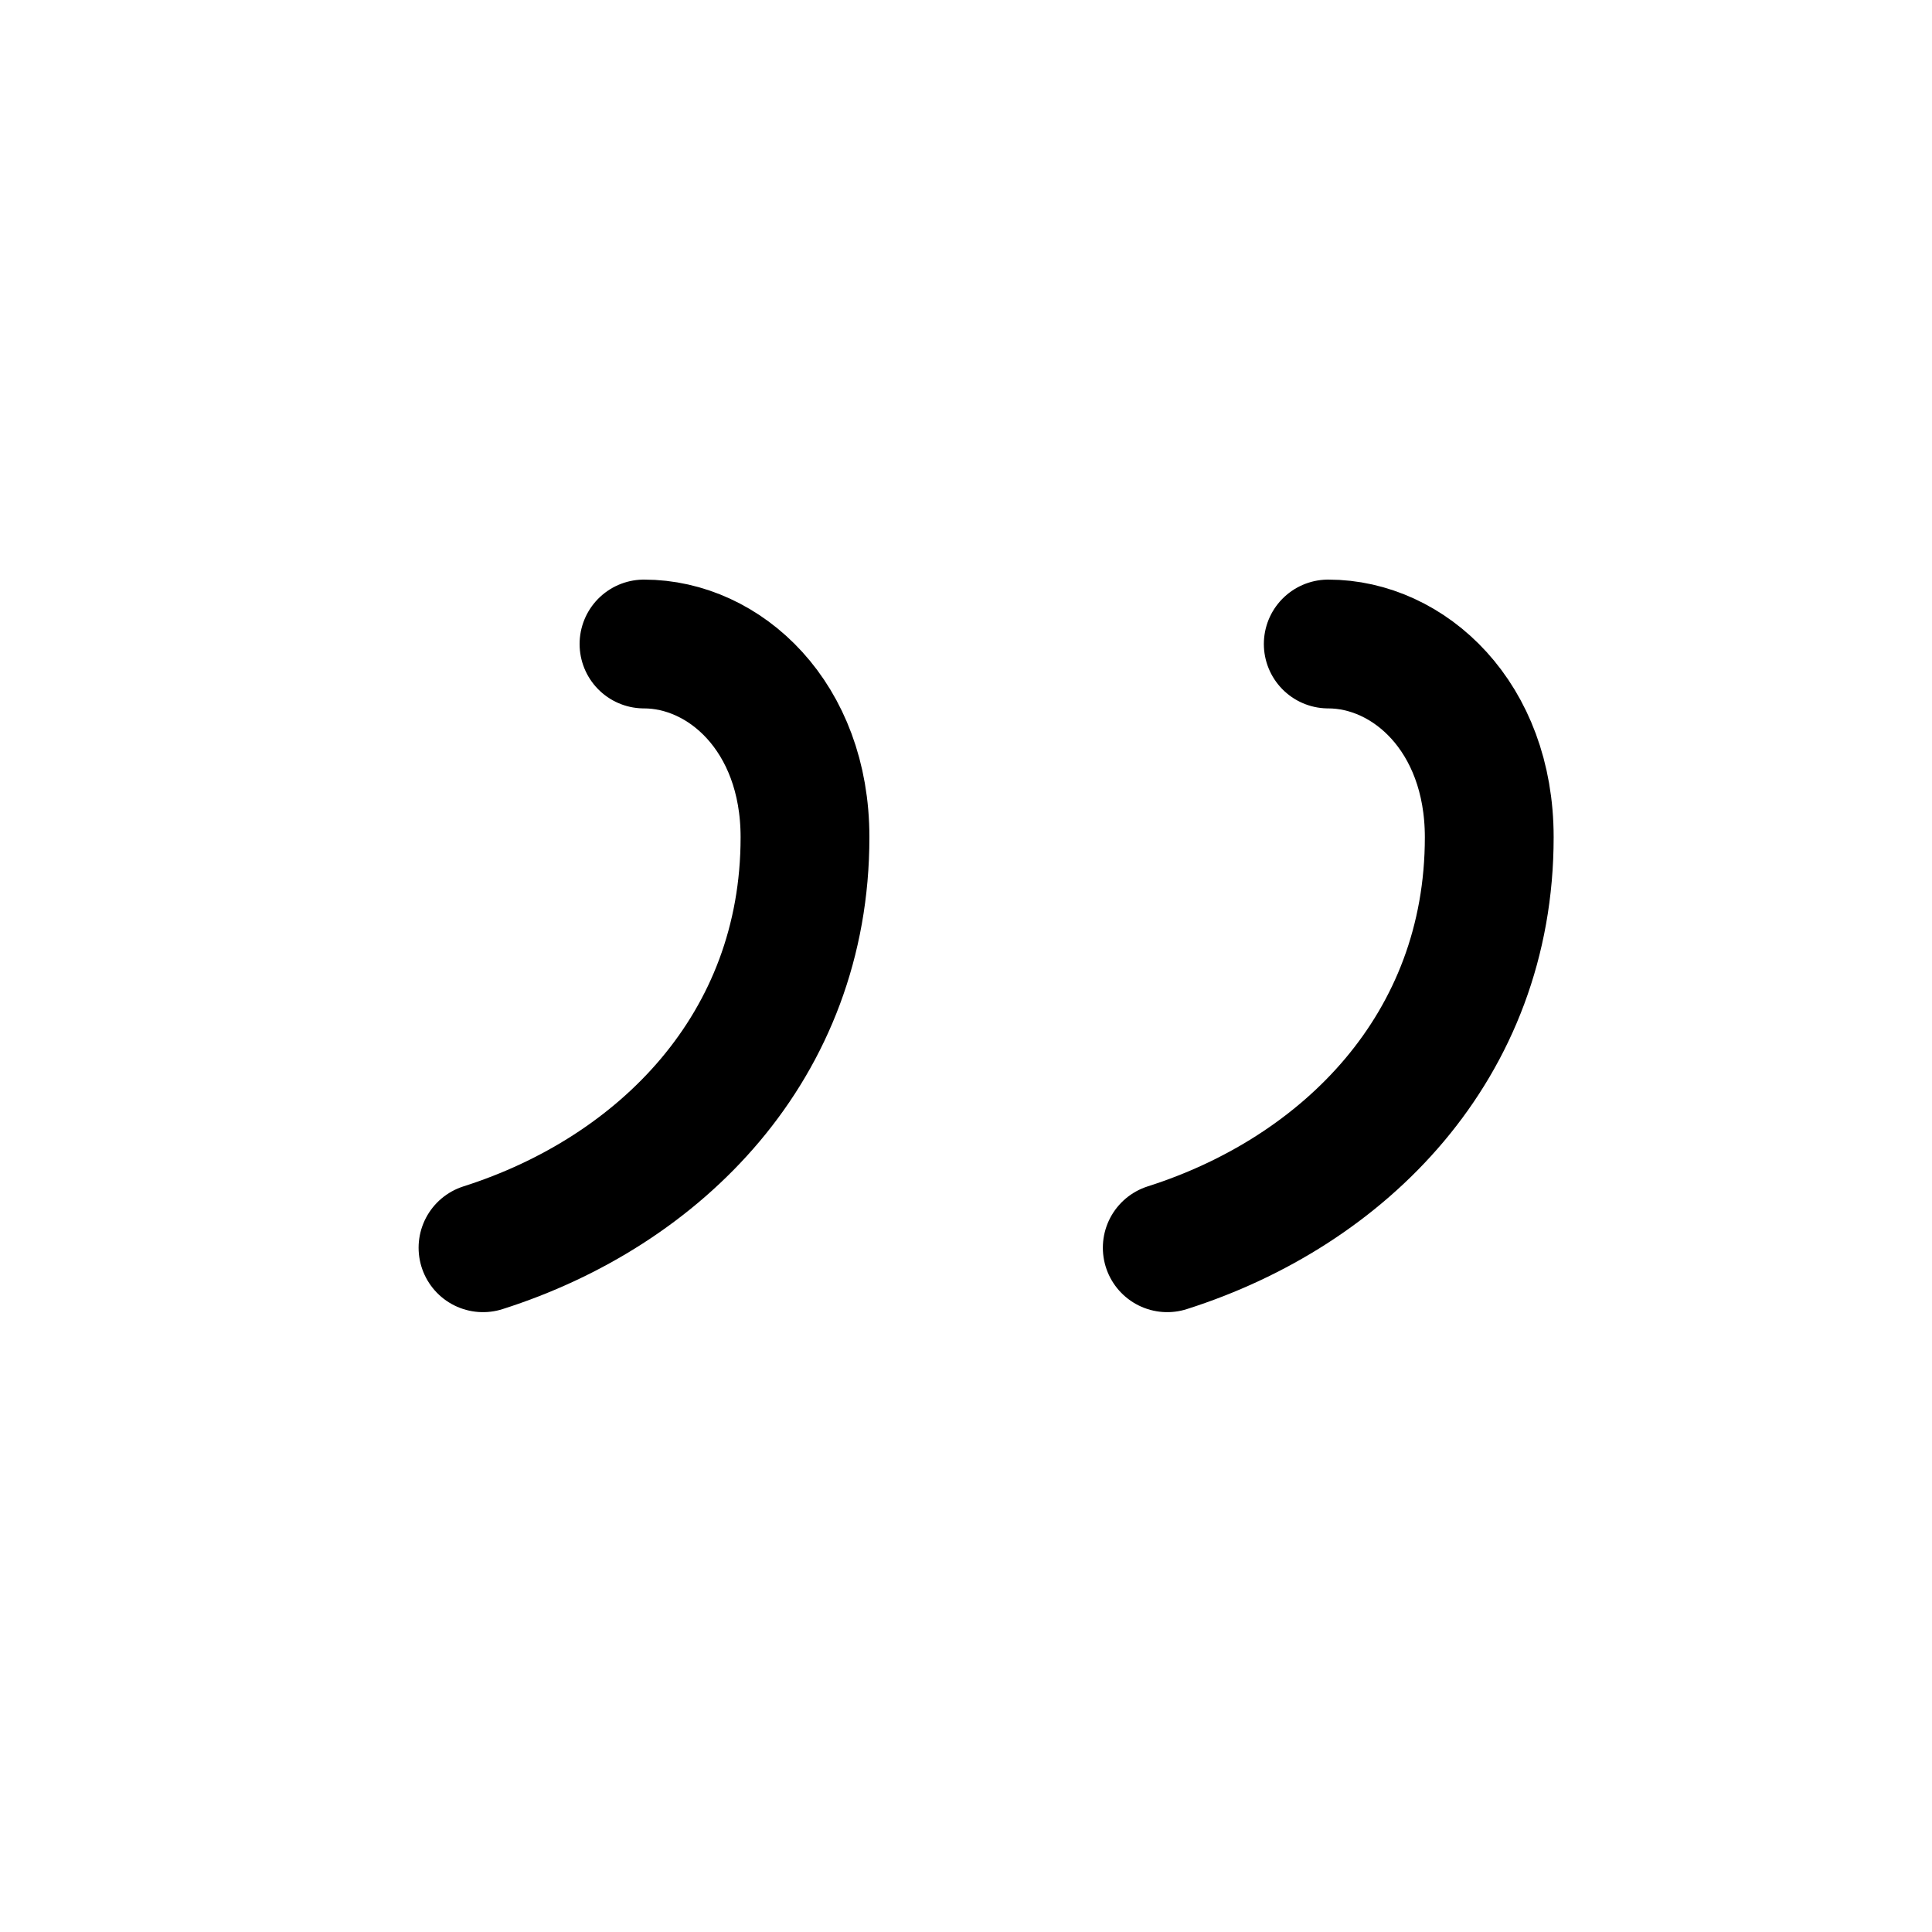
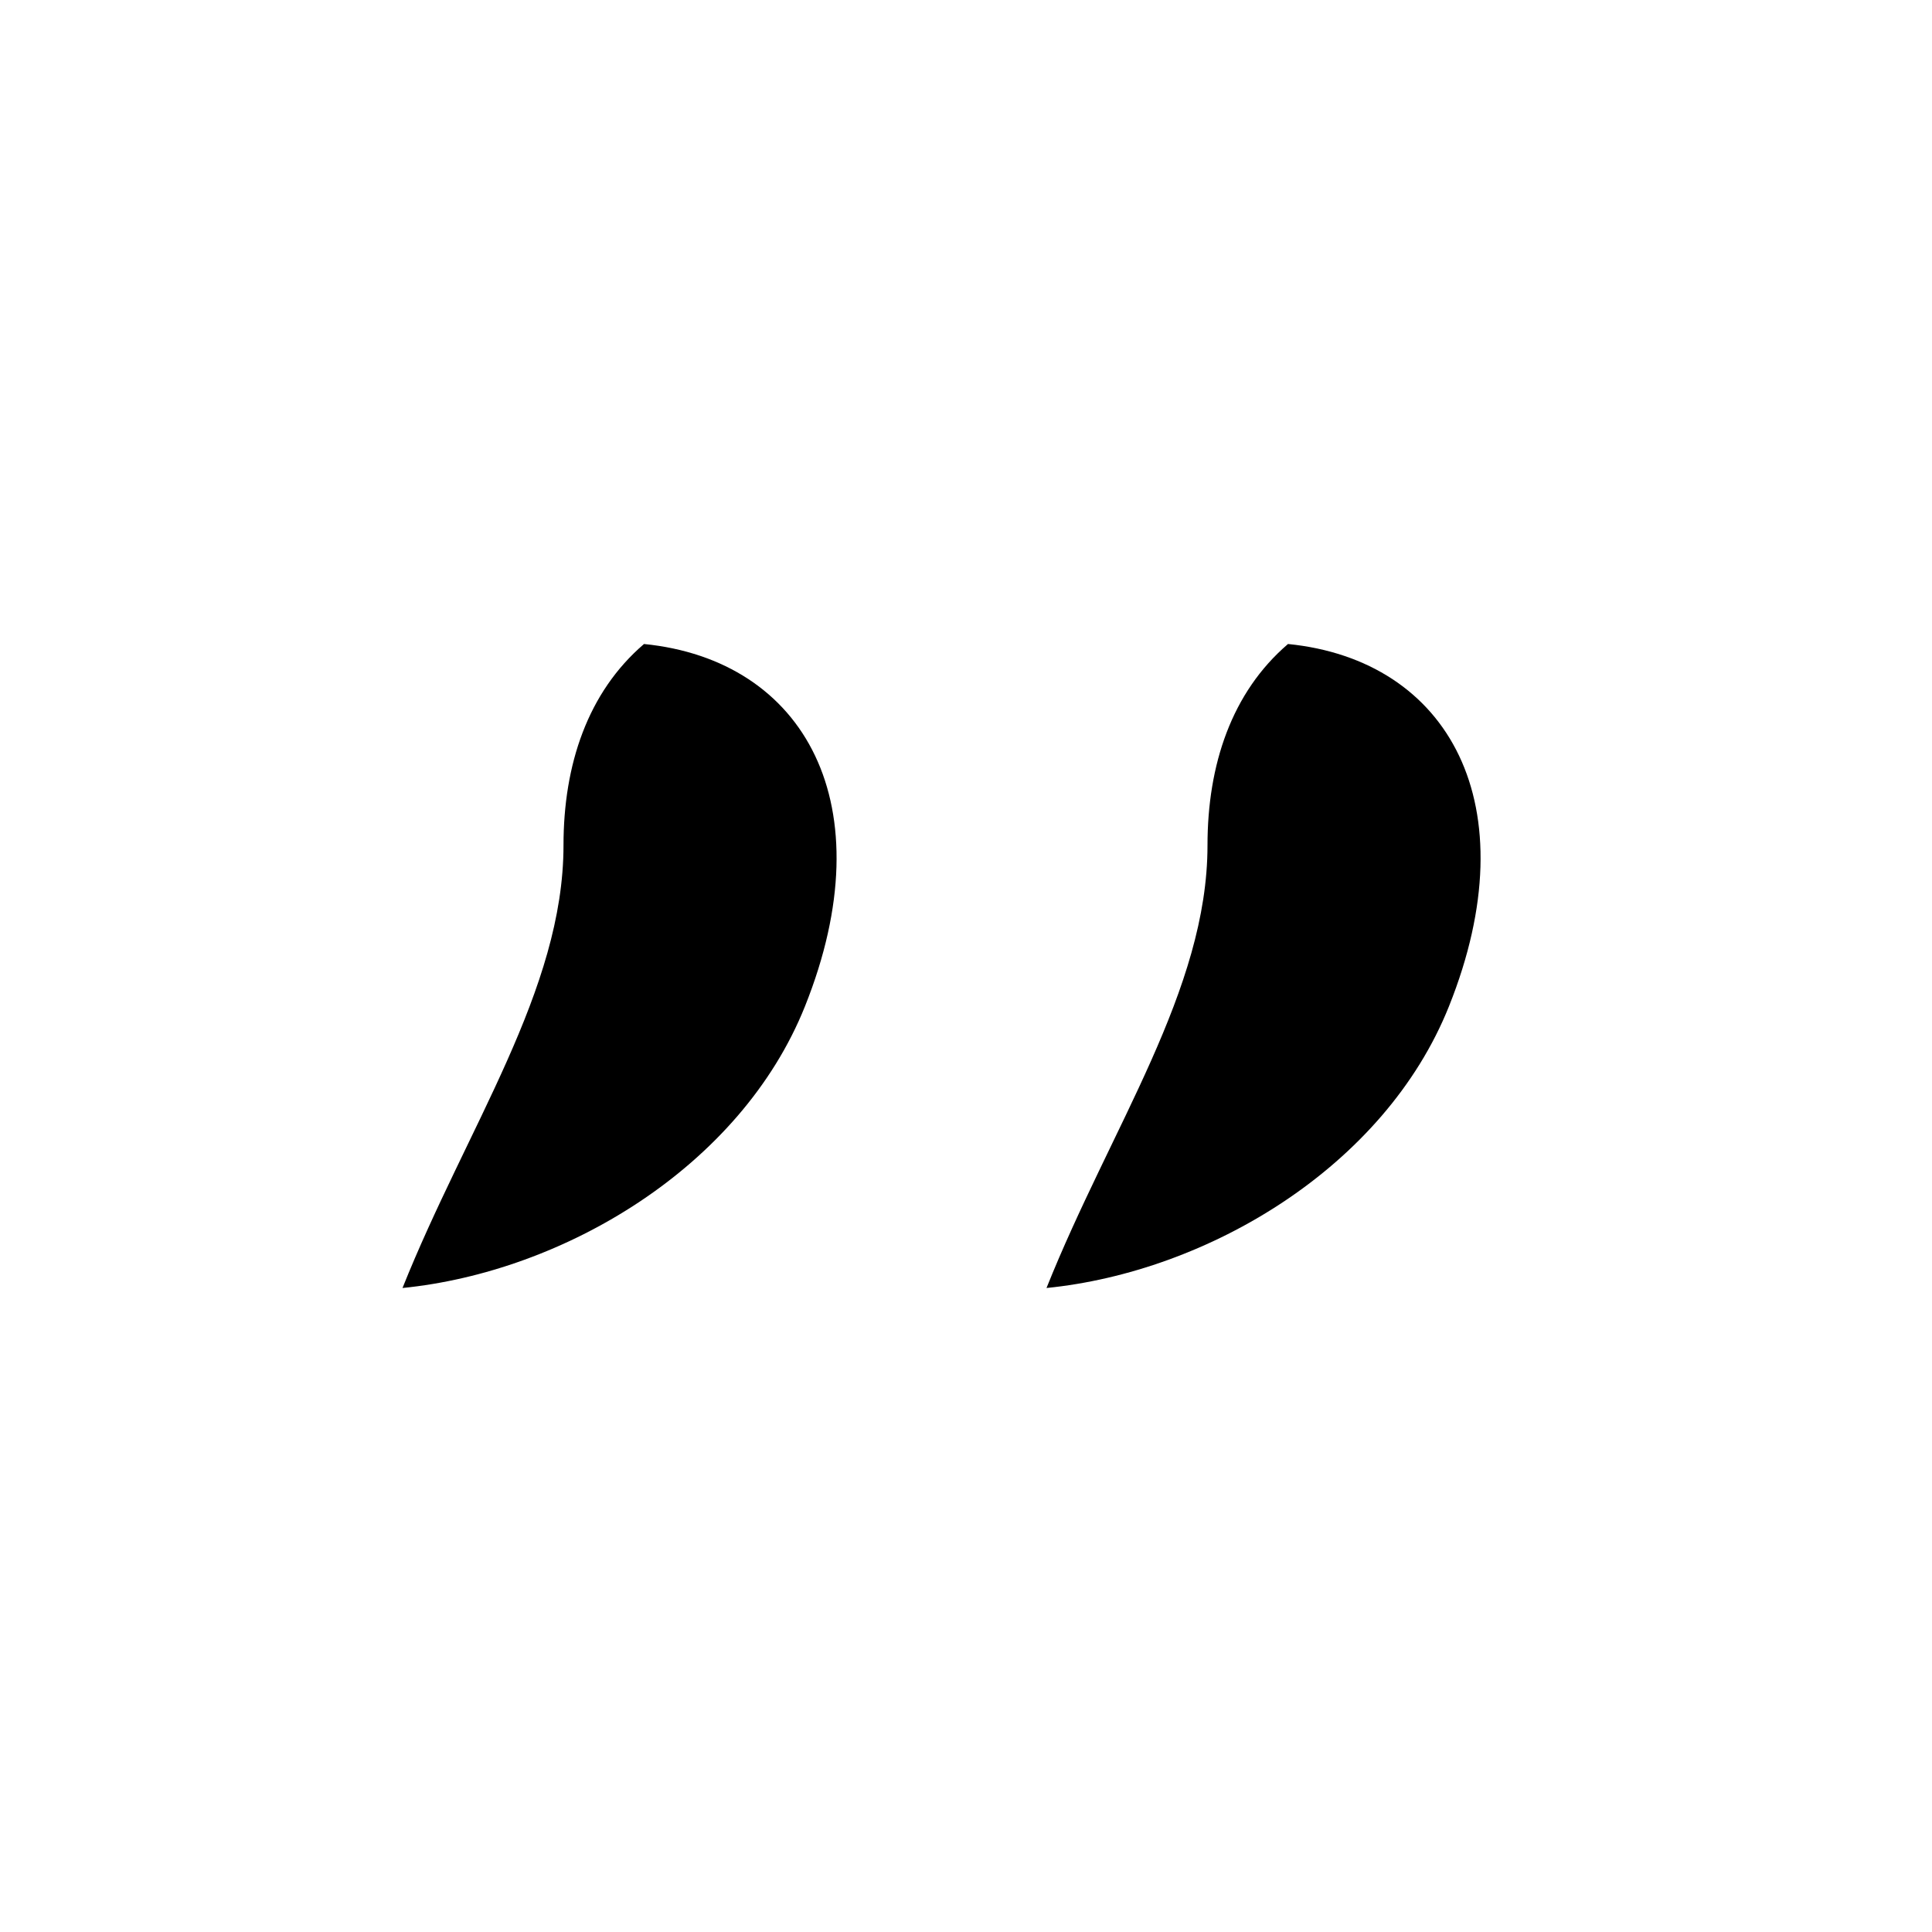
<svg xmlns="http://www.w3.org/2000/svg" width="24" height="24" viewBox="0 0 24 24" fill="none" stroke="currentColor" stroke-width="1.6" stroke-linecap="round" stroke-linejoin="round">
-   <path d="M8 8 C9 8 10 8.9 10 10.4 C10 13 8.2 14.8 6 15.5" />
-   <path d="M16.5 8 C17.5 8 18.5 8.9 18.5 10.4 C18.5 13 16.7 14.8 14.5 15.5" />
+   <path d="M8 8 C10 8.2 11 10 10 12.5 C9.2 14.5 7 15.8 5 16 C5.8 14 7 12.3 7 10.5 C7 9.5 7.3 8.6 8 8 Z" fill="currentColor" stroke="none" />
+   <path d="M16 8 C18 8.2 19 10 18 12.5 C17.2 14.5 15 15.8 13 16 C13.8 14 15 12.3 15 10.5 C15 9.5 15.3 8.6 16 8 Z" fill="currentColor" stroke="none" />
</svg>
